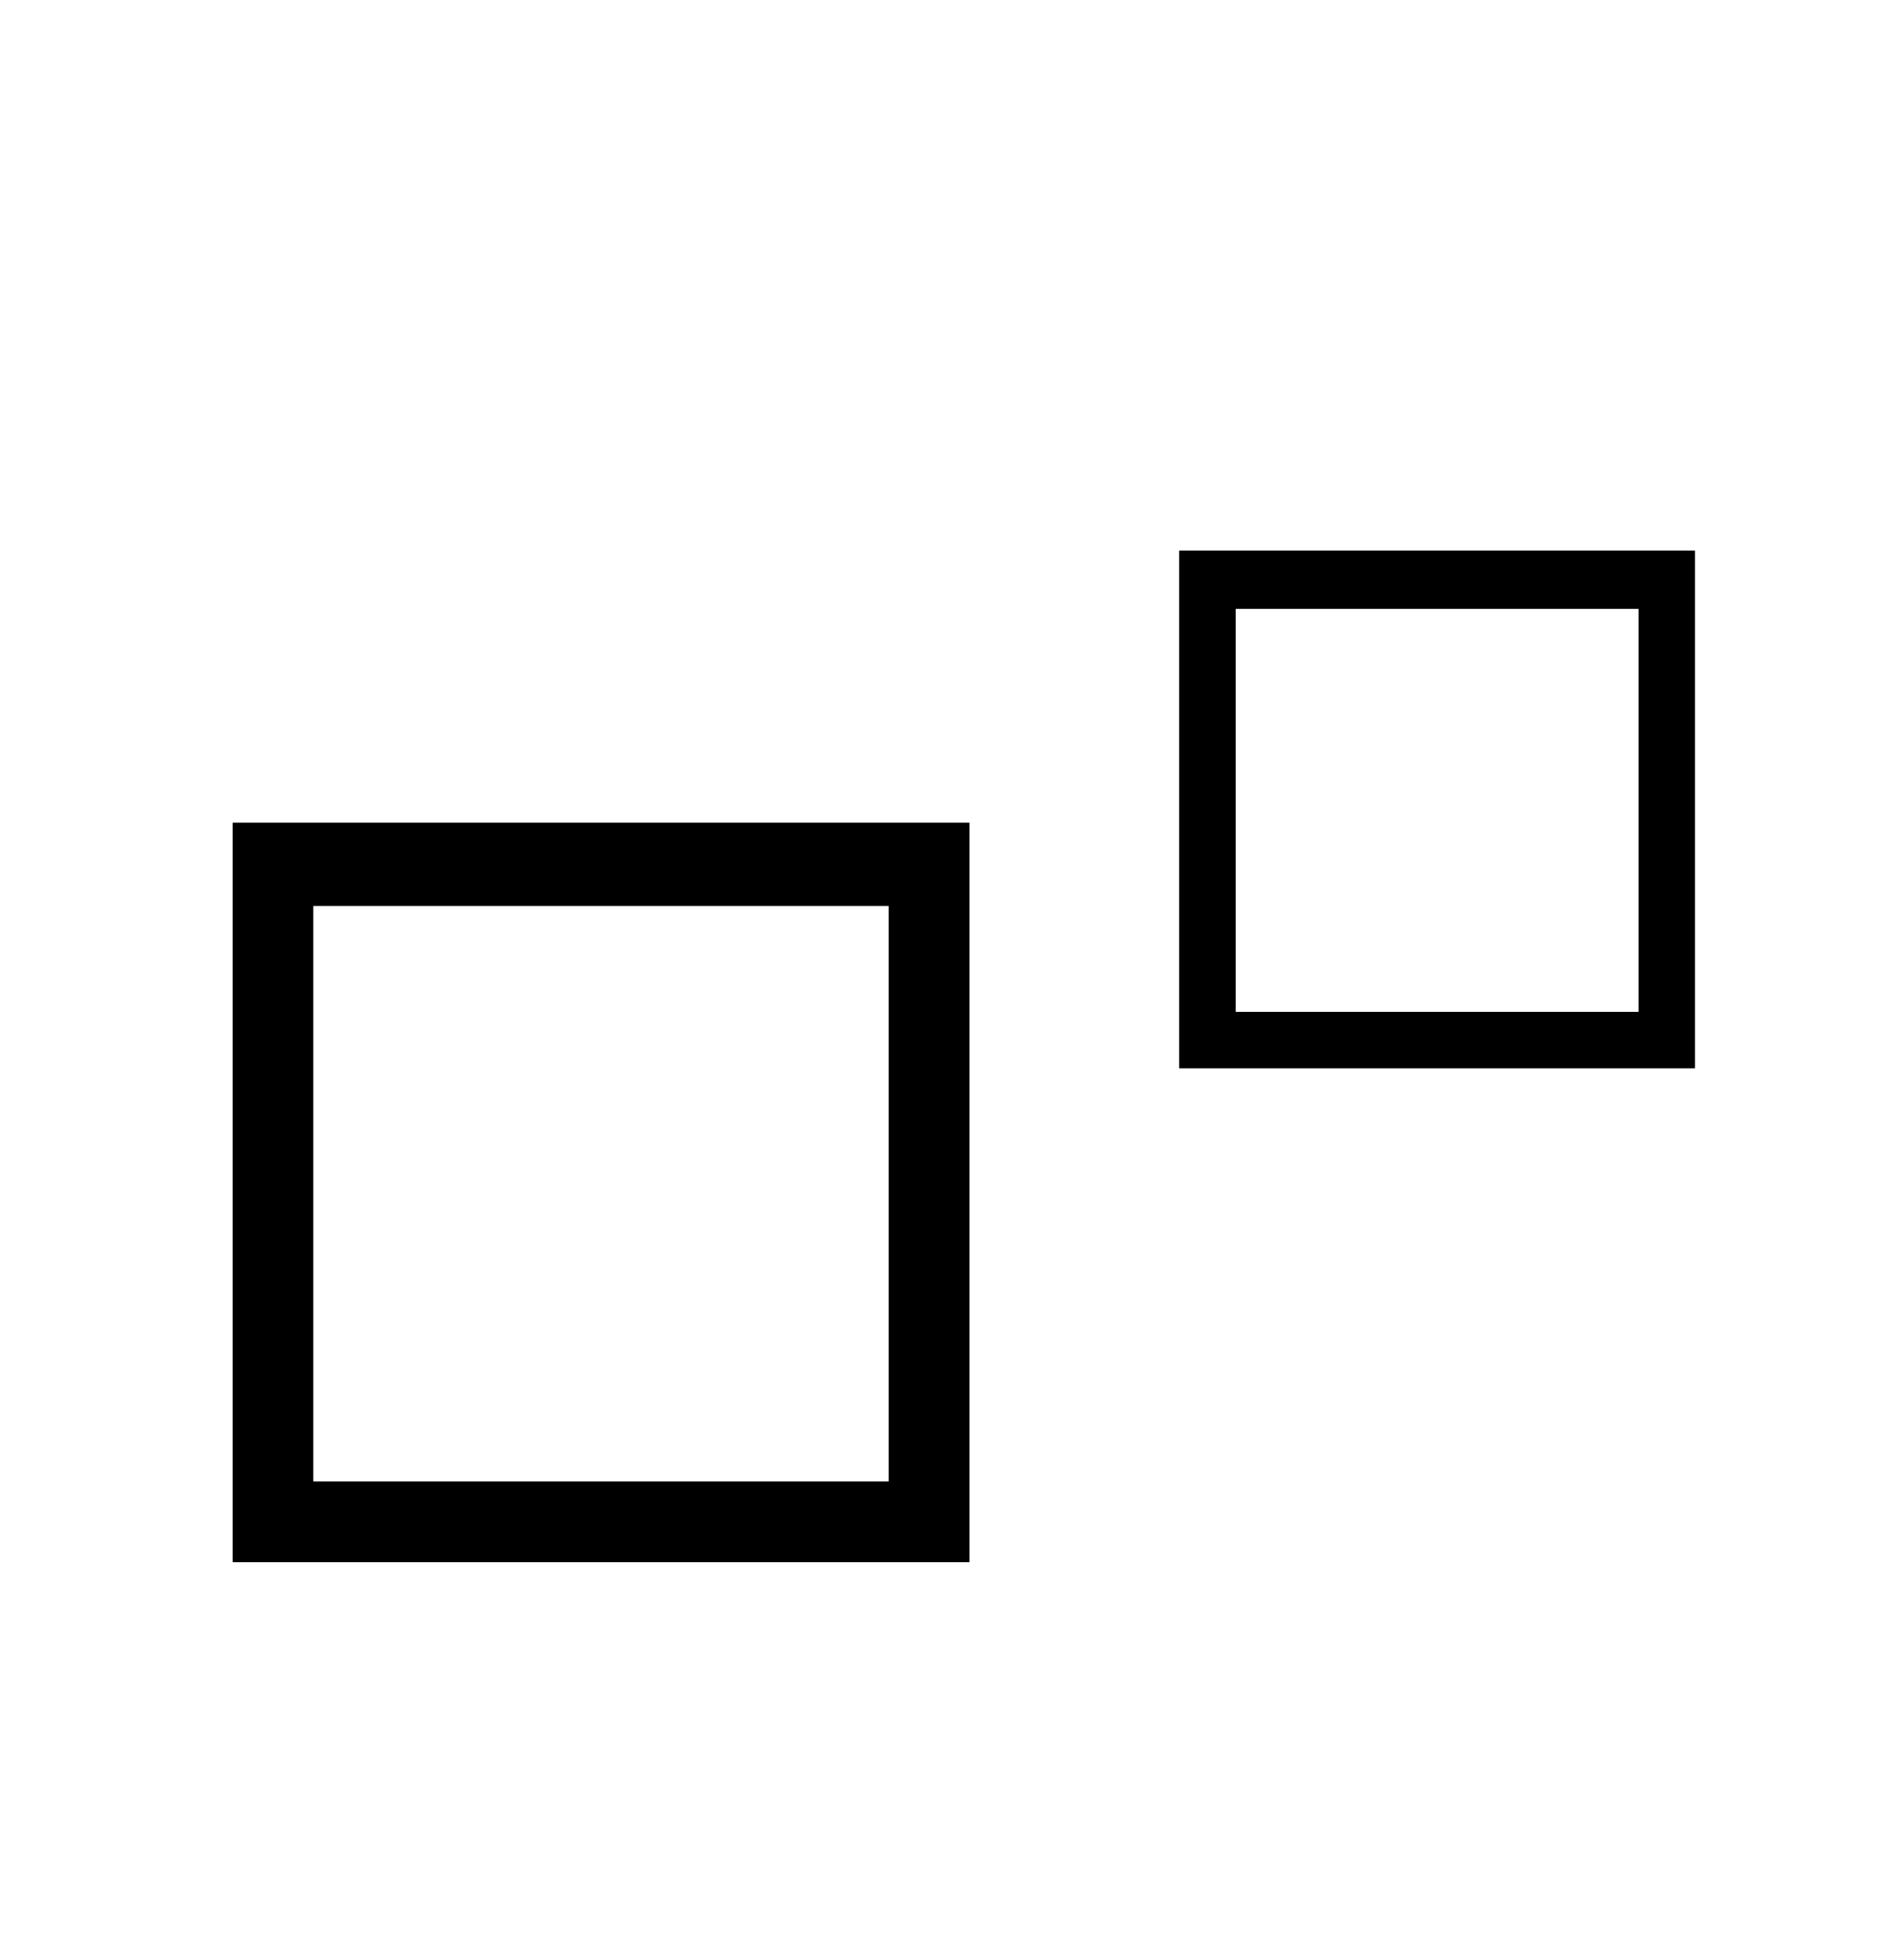
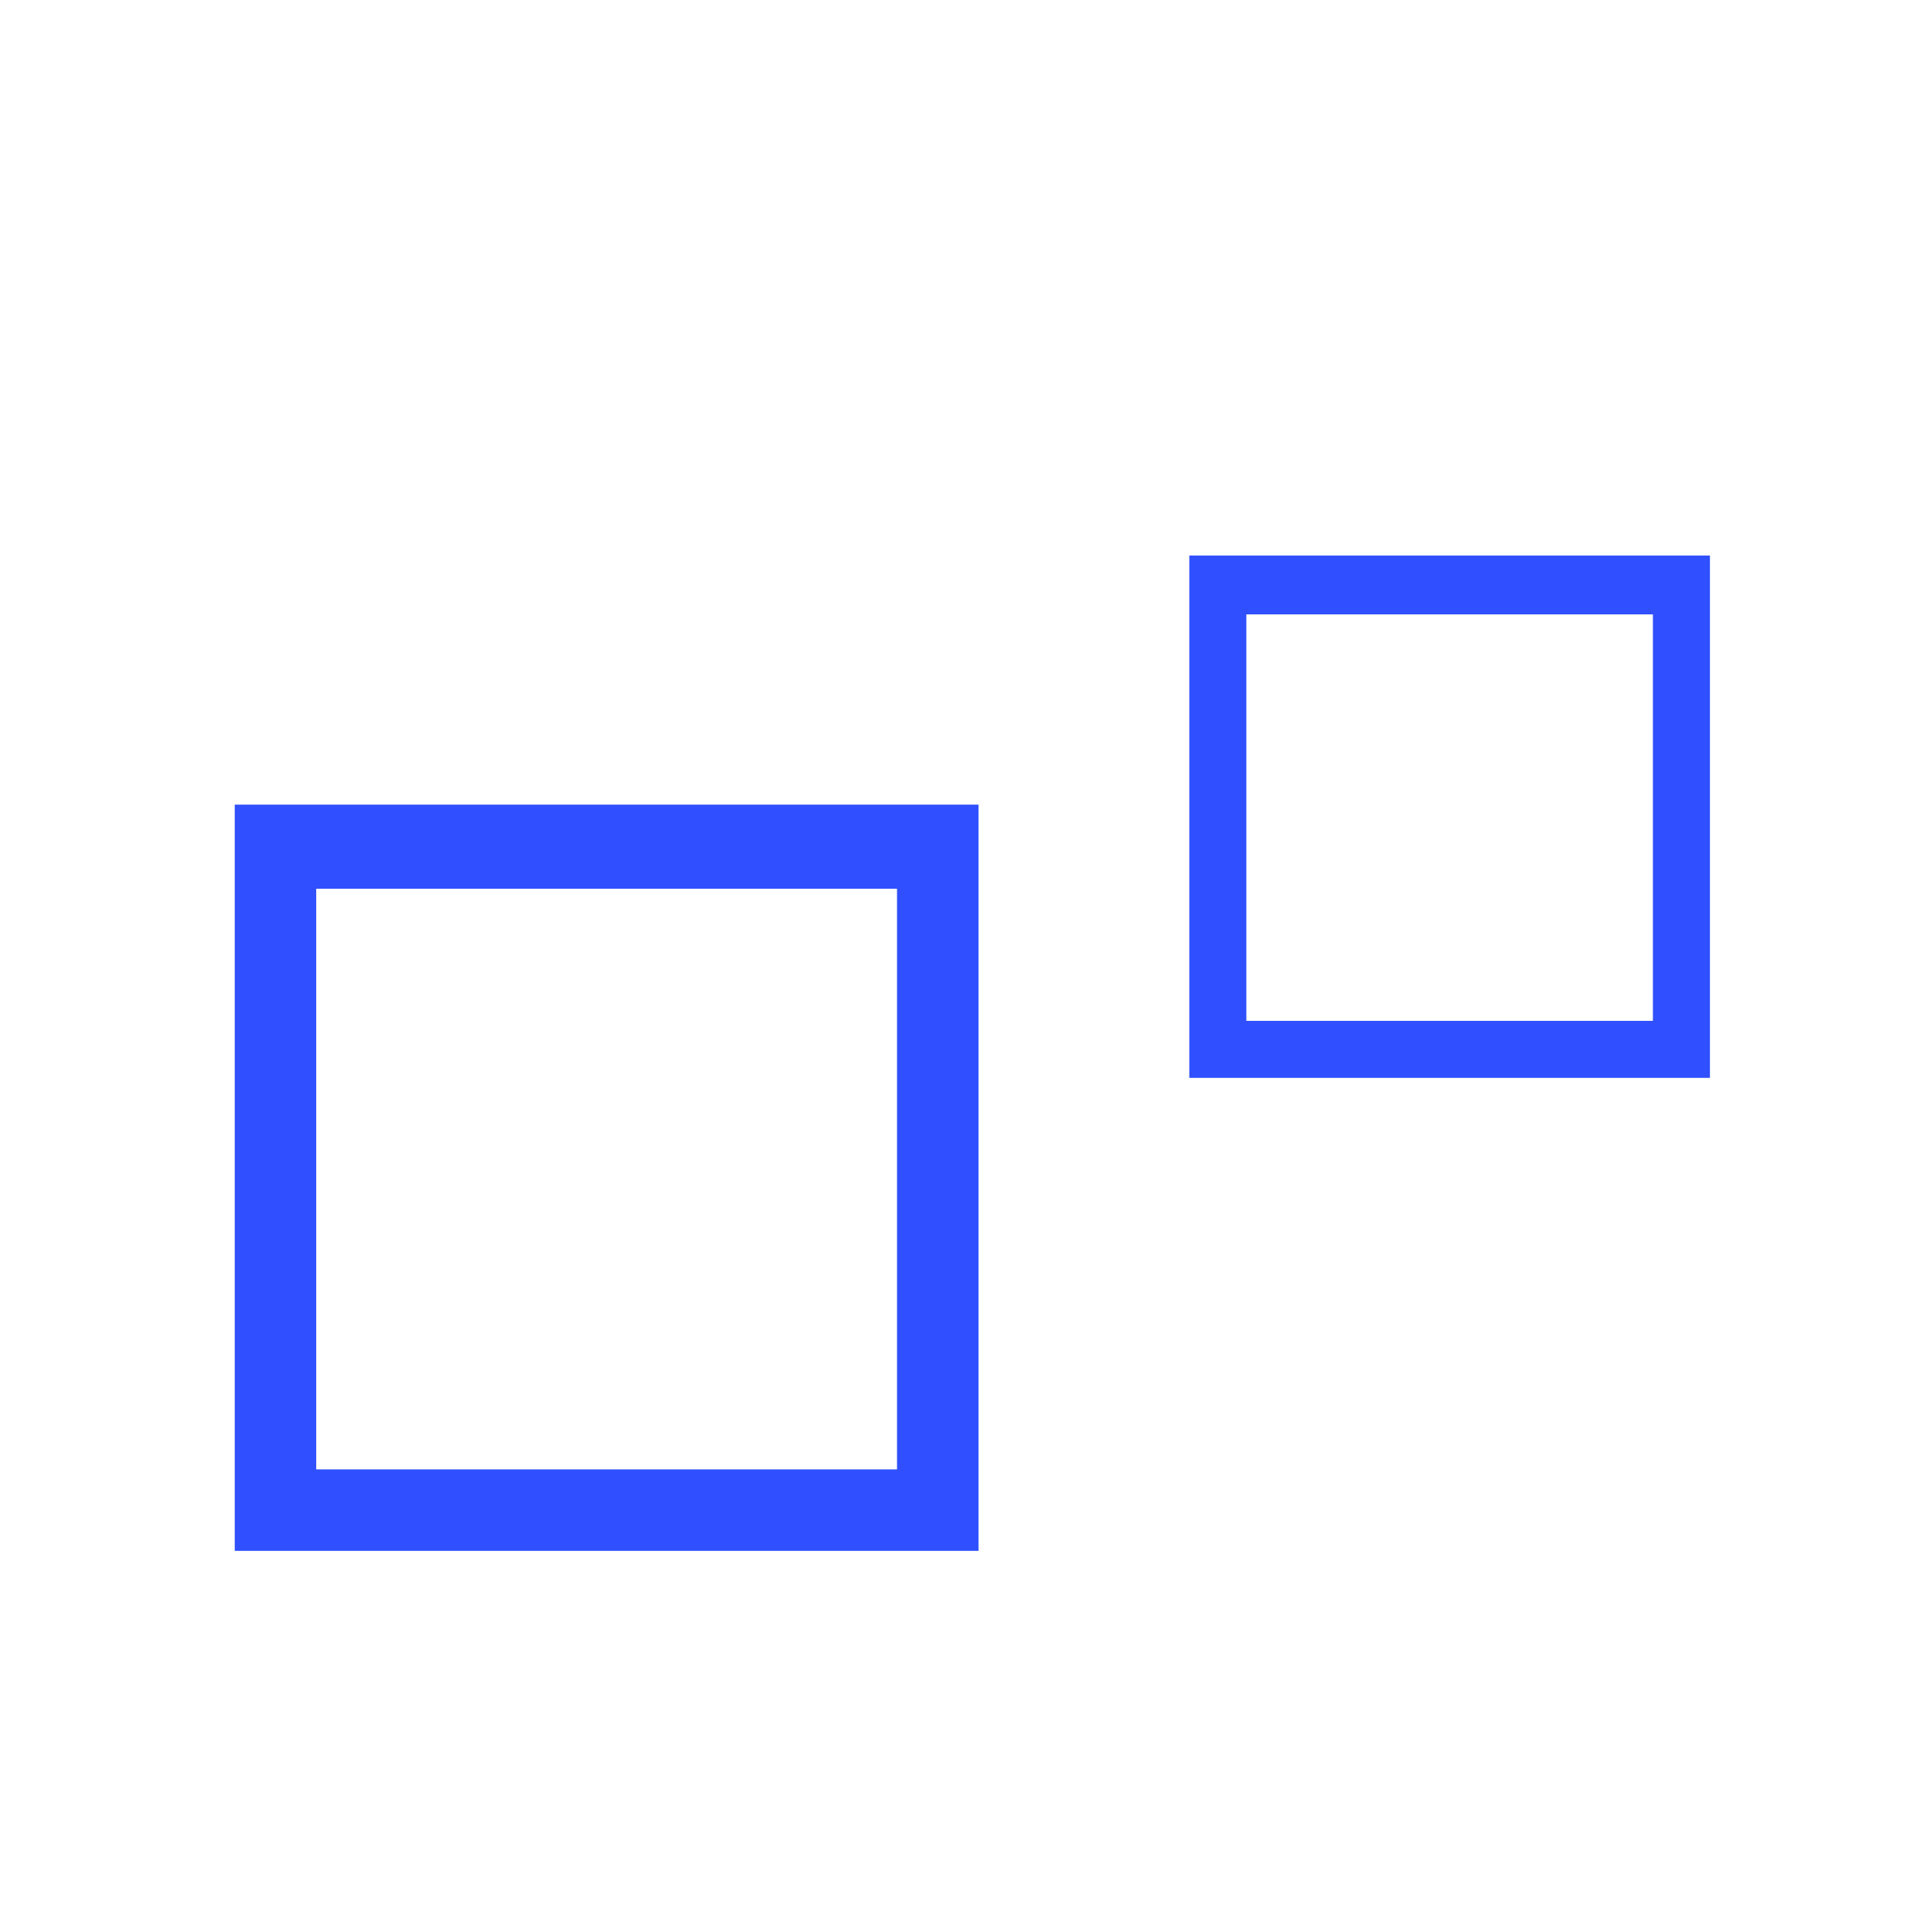
- <svg xmlns="http://www.w3.org/2000/svg" width="24.859" height="25.328" style="width:24.859px;height:25.328px;font-family:Asana-Math, Asana;background:transparent;">
+ <svg xmlns="http://www.w3.org/2000/svg" width="24.926" height="25" style="width:24.926px;height:25px;font-family:Asana-Math, Asana;background:transparent;">
  <g>
    <g>
-       <g style="transform:matrix(1,0,0,1,2,20.32812);">
-         <path d="M623 560L65 560L65 0L623 0ZM569 504L569 54L119 54L119 504Z" stroke="rgb(0, 0, 0)" stroke-width="8" fill="rgb(0, 0, 0)" style="transform:matrix(0.017,0,0,-0.017,0,0);" />
+       <g style="transform:matrix(1,0,0,1,2,20);">
+         <path d="M623 560L65 560L65 0L623 0ZM569 504L569 54L119 54L119 504Z" stroke="rgb(48, 79, 254)" stroke-width="8" fill="rgb(48, 79, 254)" style="transform:matrix(0.017,0,0,-0.017,0,0);" />
      </g>
      <g>
        <g>
          <g>
-             <g style="transform:matrix(1,0,0,1,14.67188,13.9);">
-               <path d="M623 560L65 560L65 0L623 0ZM569 504L569 54L119 54L119 504Z" stroke="rgb(0, 0, 0)" stroke-width="8" fill="rgb(0, 0, 0)" style="transform:matrix(0.0119,0,0,-0.0119,0,0);" />
+             <g style="transform:matrix(1,0,0,1,14.66052,13.9);">
+               <path d="M623 560L65 560L65 0L623 0ZM569 504L569 54L119 54L119 504Z" stroke="rgb(48, 79, 254)" stroke-width="8" fill="rgb(48, 79, 254)" style="transform:matrix(0.0119,0,0,-0.0119,0,0);" />
            </g>
          </g>
        </g>
      </g>
    </g>
  </g>
</svg>
